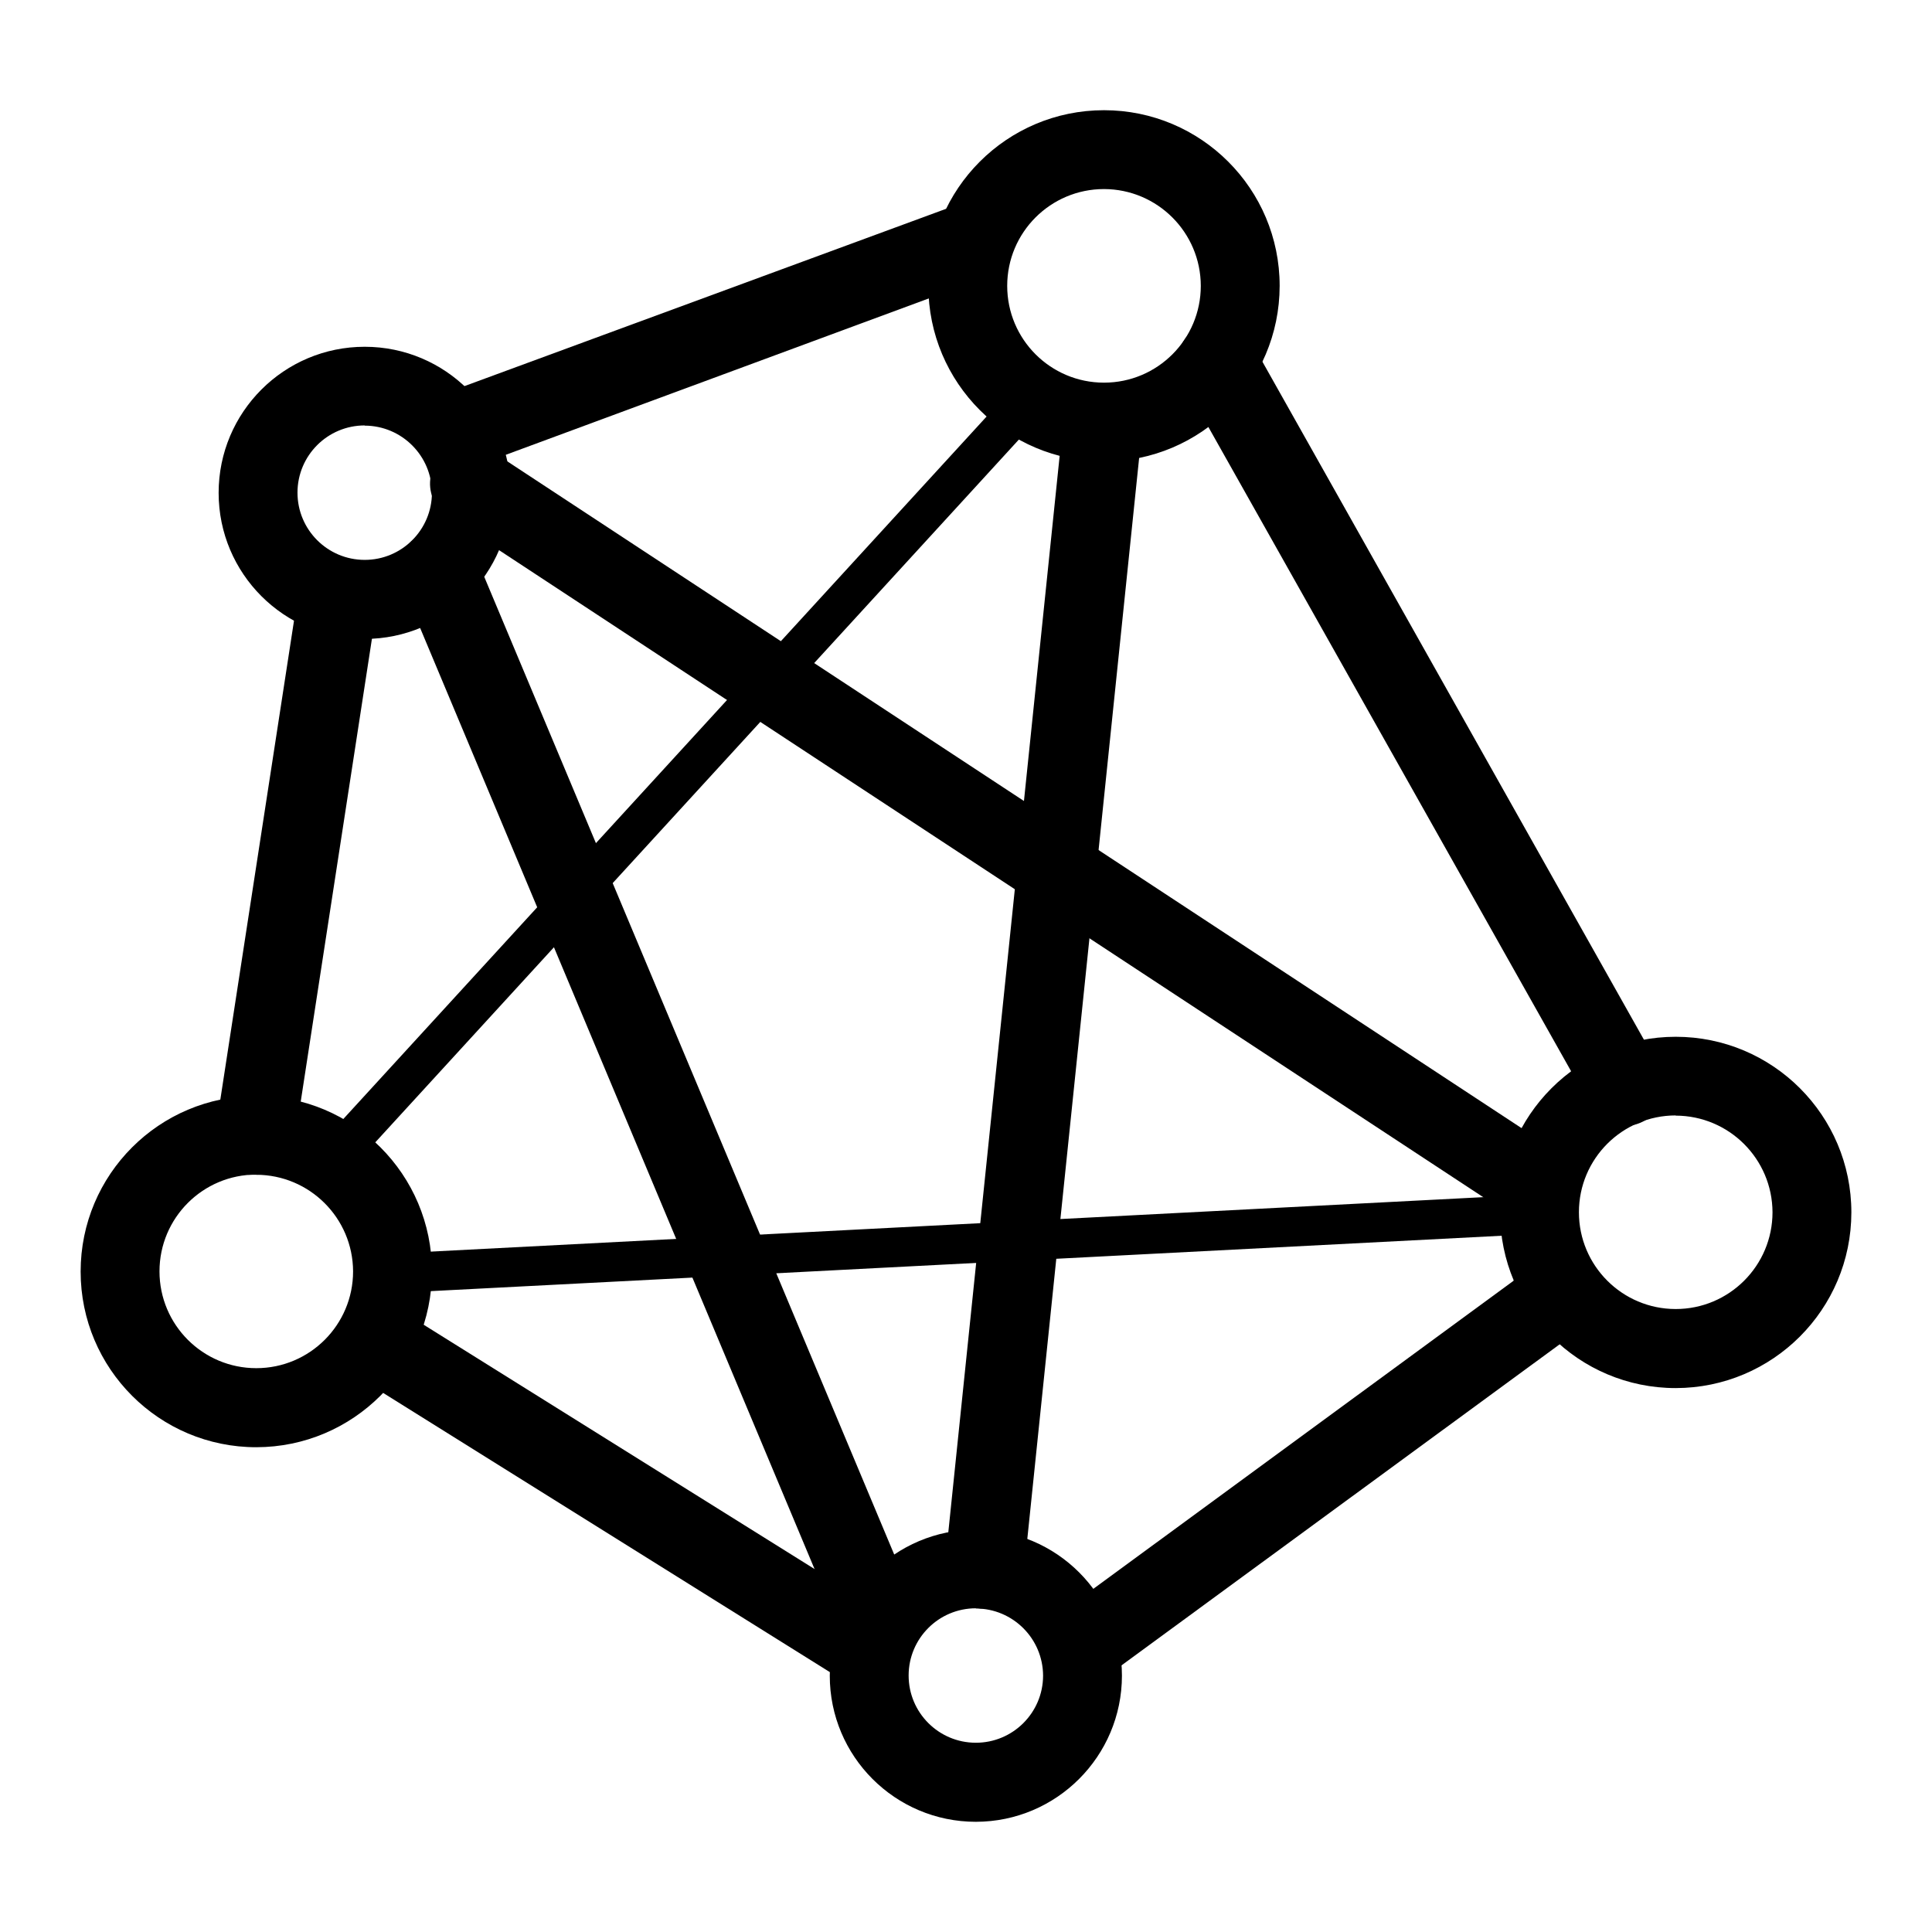
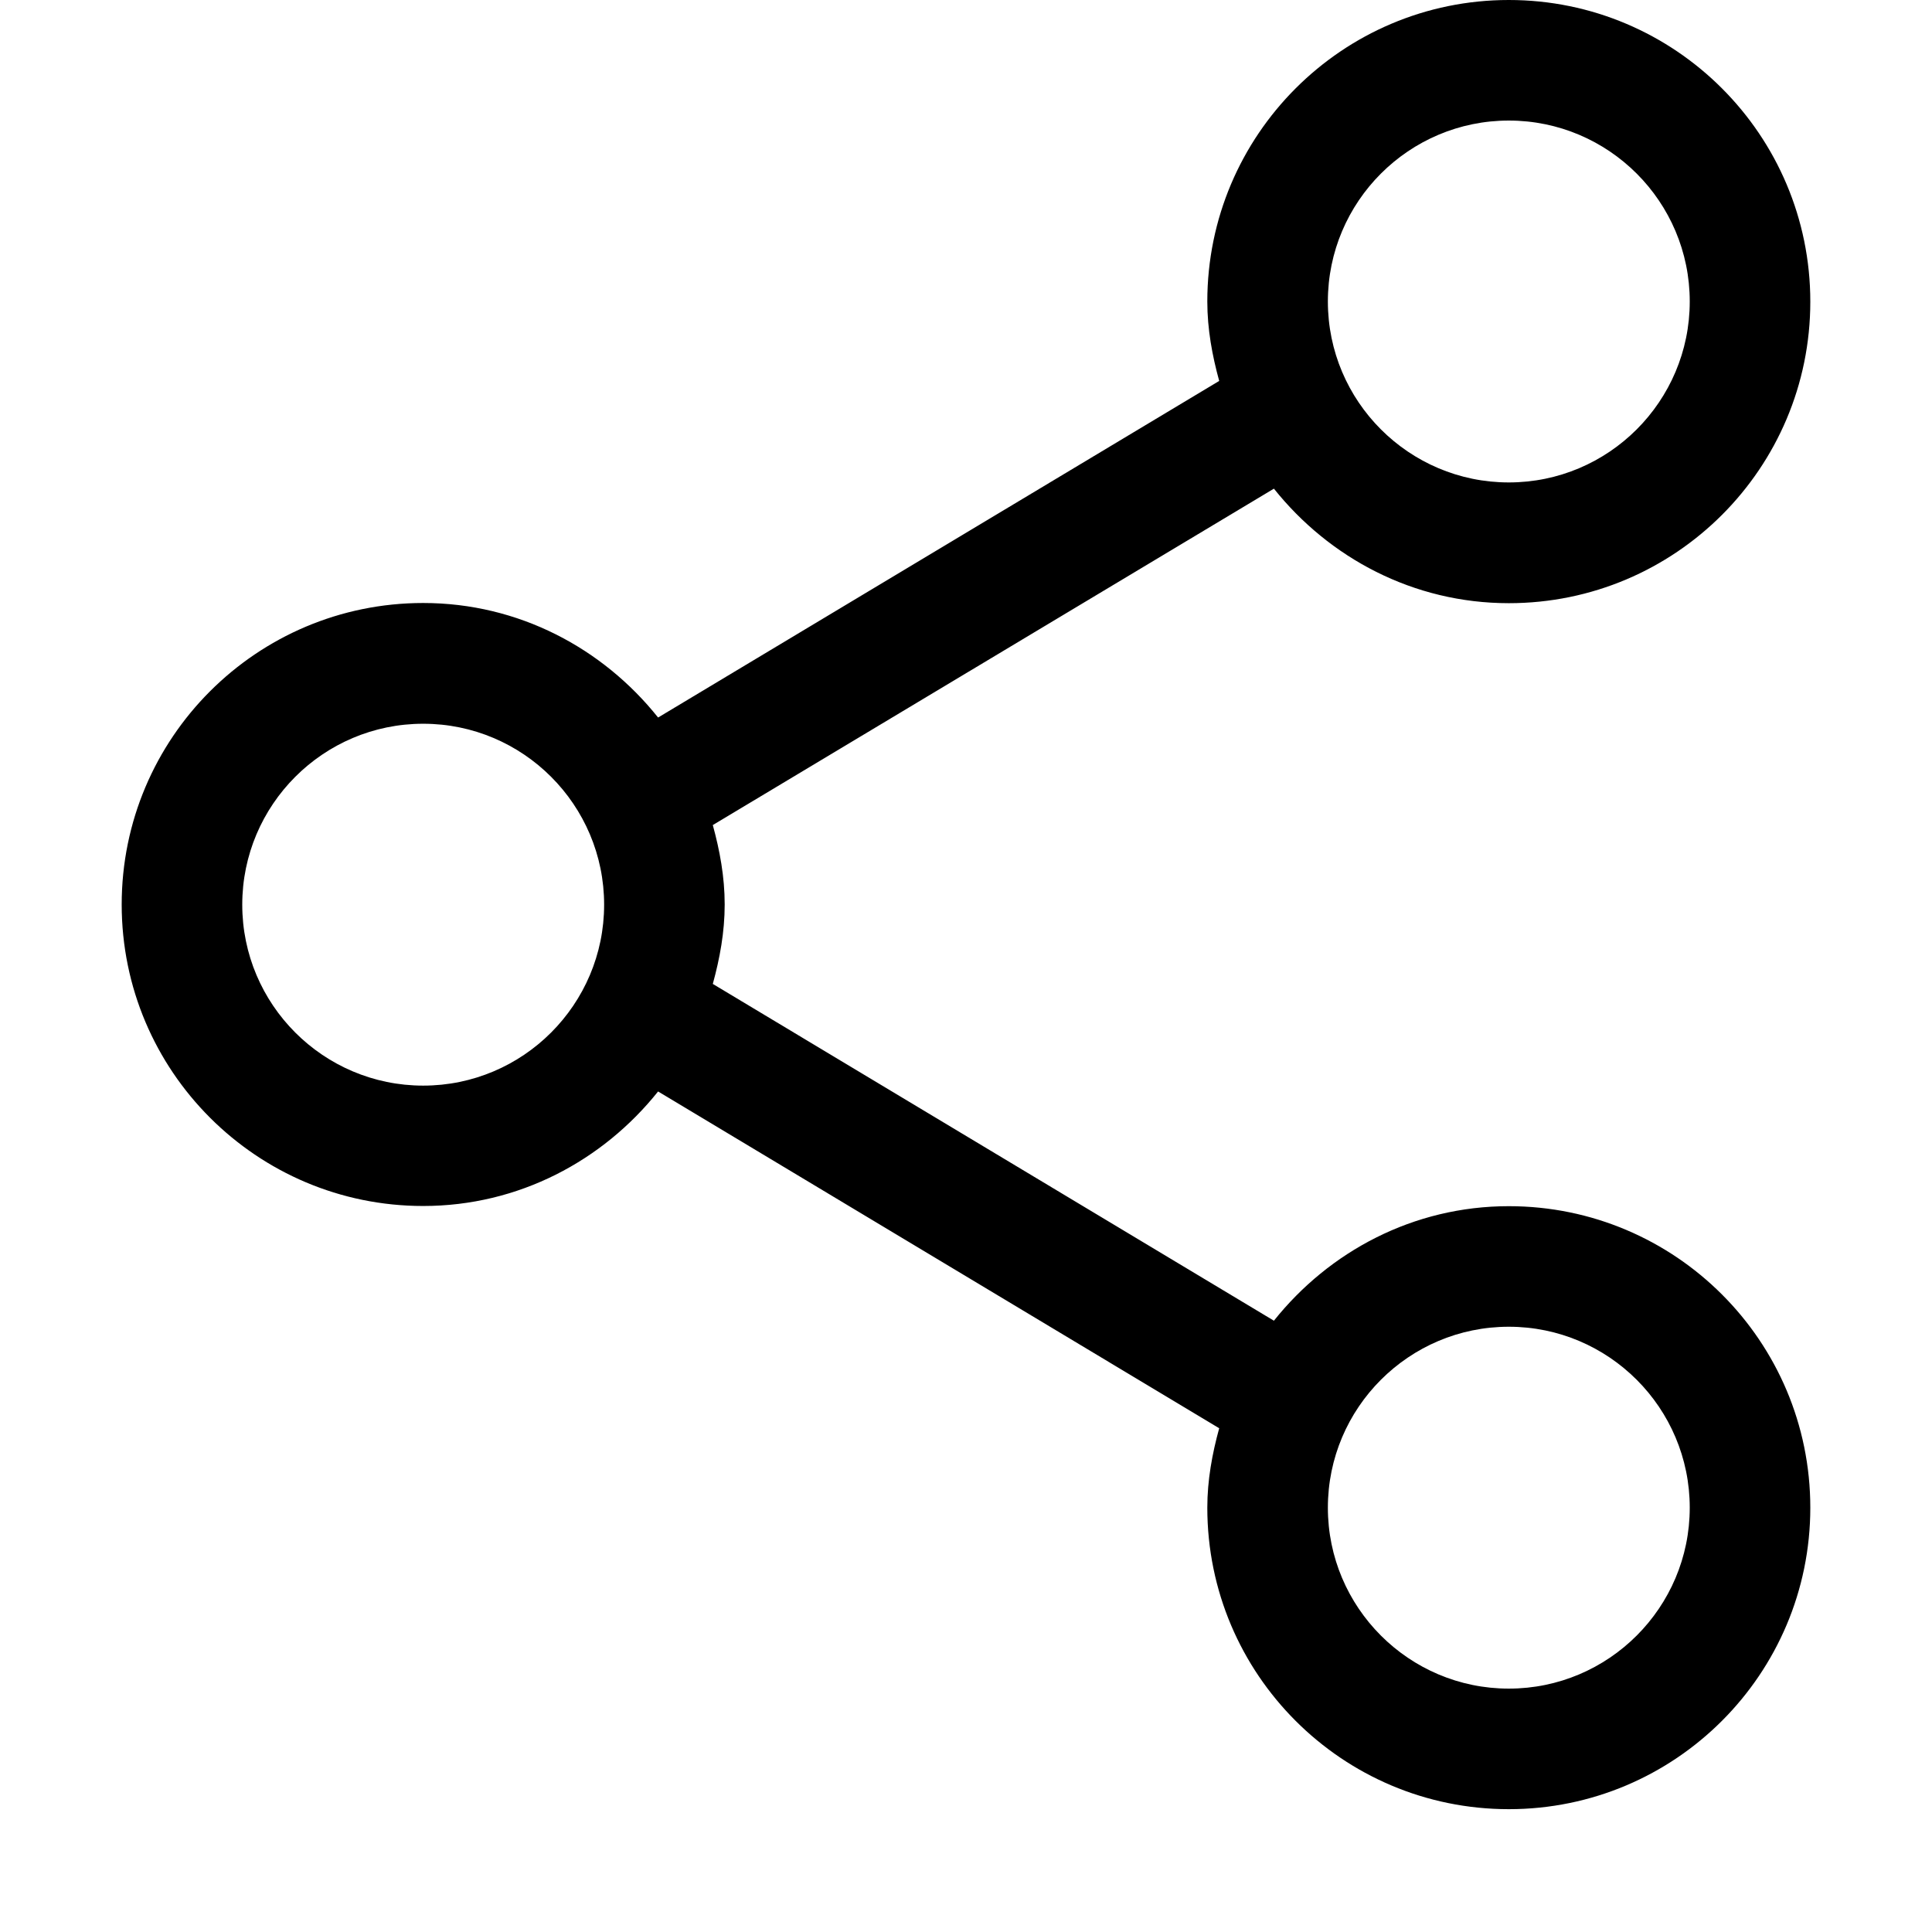
<svg xmlns="http://www.w3.org/2000/svg" class="icon" width="200px" height="200.00px" viewBox="0 0 1024 1024" version="1.1">
-   <path d="M585.143 244.611a93.1 93.1 0 1 1 93.1-93.1A93.205 93.205 0 0 1 585.143 244.611z m0-144.405a51.304 51.304 0 1 0 51.304 51.304A51.409 51.409 0 0 0 585.143 100.206zM888.163 735.713a93.1 93.1 0 1 1 93.1-93.1A93.205 93.205 0 0 1 888.163 735.713z m0-144.509a51.304 51.304 0 1 0 51.304 51.304 51.409 51.409 0 0 0-51.304-51.2zM517.224 965.59A77.427 77.427 0 1 1 594.651 888.163a77.531 77.531 0 0 1-77.427 77.427z m0-113.162A35.631 35.631 0 1 0 552.856 888.163a35.736 35.736 0 0 0-35.631-35.631zM135.837 767.06a93.1 93.1 0 1 1 93.1-93.1A93.205 93.205 0 0 1 135.837 767.06z m0-144.509a51.304 51.304 0 1 0 51.304 51.304 51.409 51.409 0 0 0-51.304-51.2zM193.306 338.651A77.427 77.427 0 1 1 270.733 261.224a77.531 77.531 0 0 1-77.427 77.427z m0-113.162A35.631 35.631 0 1 0 228.937 261.224a35.736 35.736 0 0 0-35.631-35.631z" />
-   <path d="M861.205 596.532a20.898 20.898 0 0 1-18.181-10.449L626.939 202.292a20.898 20.898 0 0 1 36.362-20.898l216.085 384a20.898 20.898 0 0 1-18.181 31.347zM249.835 246.491a20.898 20.898 0 0 1-7.21-40.542l267.389-98.429A20.898 20.898 0 0 1 524.434 146.286L257.045 245.133a20.898 20.898 0 0 1-7.21 1.358zM135.001 622.655h-3.239a20.898 20.898 0 0 1-17.45-23.824l41.796-271.673a20.898 20.898 0 1 1 41.796 6.374l-41.796 271.673a20.898 20.898 0 0 1-21.107 17.45zM458.815 894.328a20.898 20.898 0 0 1-11.076-3.135l-250.776-156.735a20.898 20.898 0 0 1 22.465-35.527l250.776 156.735a20.898 20.898 0 0 1-11.076 38.661zM571.768 894.328A20.898 20.898 0 0 1 559.438 856.816l242.312-177.633a20.898 20.898 0 1 1 24.764 33.437l-242.416 177.633a20.898 20.898 0 0 1-12.33 4.075zM521.613 852.532h-2.194a20.898 20.898 0 0 1-18.599-22.988l62.694-606.041a20.898 20.898 0 0 1 41.796 4.284l-62.694 606.041a20.898 20.898 0 0 1-21.002 18.704zM176.692 624.849a10.449 10.449 0 0 1-7.732-17.554l365.714-399.36a10.449 10.449 0 0 1 15.36 14.106l-365.714 399.36a10.449 10.449 0 0 1-7.628 3.448z" />
-   <path d="M458.815 862.981a20.898 20.898 0 0 1-19.331-12.852L213.159 310.126a20.898 20.898 0 1 1 38.557-16.196l226.429 540.003a20.898 20.898 0 0 1-19.226 28.944zM814.08 648.777a20.898 20.898 0 0 1-11.494-3.448l-564.245-370.939A20.898 20.898 0 1 1 261.224 239.491l564.245 370.939a20.898 20.898 0 0 1-11.494 38.348z" />
-   <path d="M208.039 685.349a10.449 10.449 0 0 1-0.522-20.898l606.041-31.347a10.449 10.449 0 0 1 1.045 20.898l-606.041 31.347z" />
+   <path d="M799.7 639.3c-50.6 0-95.2 24-124.5 60.7L377.8 521.5c3.7-13.5 6.3-27.4 6.3-42.1 0-14.7-2.6-28.6-6.3-42.1L675.2 259c29.3 36.7 73.9 60.7 124.5 60.7 88.3 0 159.8-71.6 159.8-159.8C959.5 71.6 887.9 0 799.7 0S639.9 71.6 639.9 159.8c0 14.7 2.6 28.6 6.3 42.1L348.8 380.3c-29.3-36.7-73.9-60.7-124.5-60.7-88.3 0-159.8 71.6-159.8 159.8 0 88.3 71.6 159.8 159.8 159.8 50.6 0 95.2-24 124.5-60.7L646.2 757c-3.7 13.5-6.3 27.4-6.3 42.1 0 88.3 71.6 159.8 159.8 159.8s159.8-71.6 159.8-159.8c0-88.3-71.6-159.8-159.8-159.8z m0-575.4c52.9 0 95.9 43 95.9 95.9s-43 95.9-95.9 95.9-95.9-43-95.9-95.9 43-95.9 95.9-95.9zM224.3 575.4c-52.9 0-95.9-43-95.9-95.9s43-95.9 95.9-95.9 95.9 43 95.9 95.9-43 95.9-95.9 95.9zM799.7 895c-52.9 0-95.9-43-95.9-95.9 0-52.9 43-95.9 95.9-95.9s95.9 43 95.9 95.9c0 52.9-43 95.9-95.9 95.9z" />
</svg>
